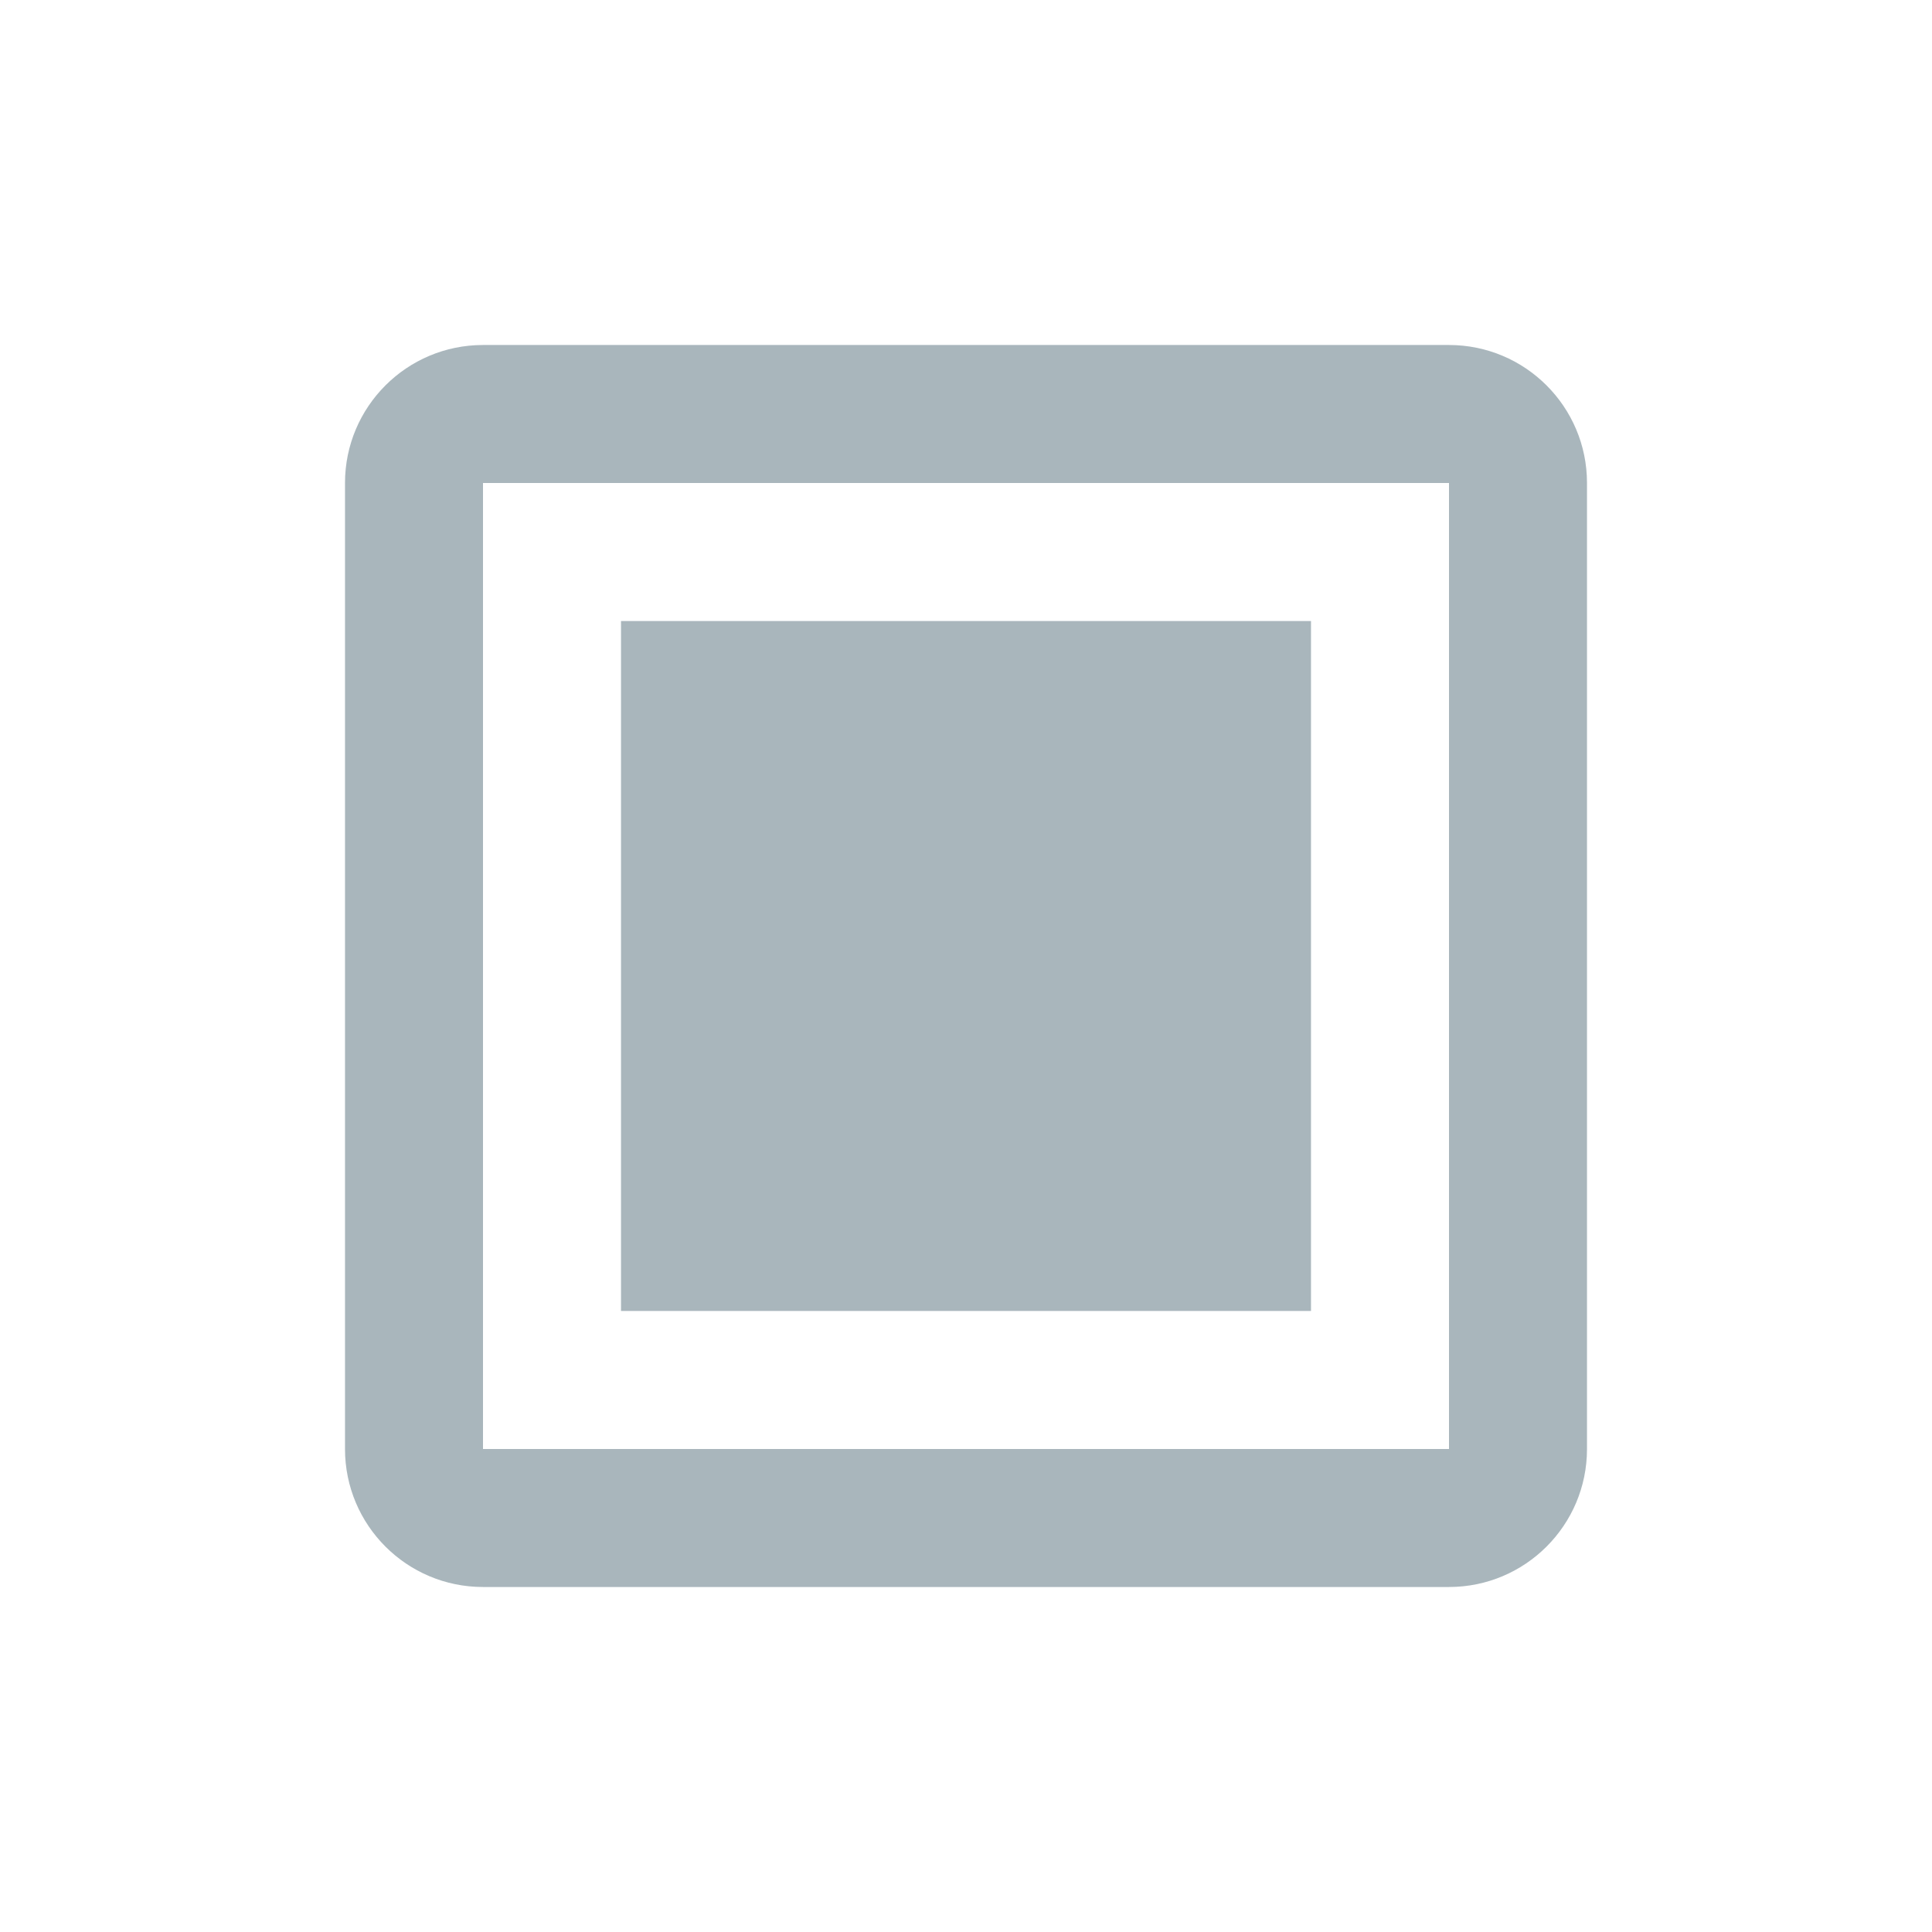
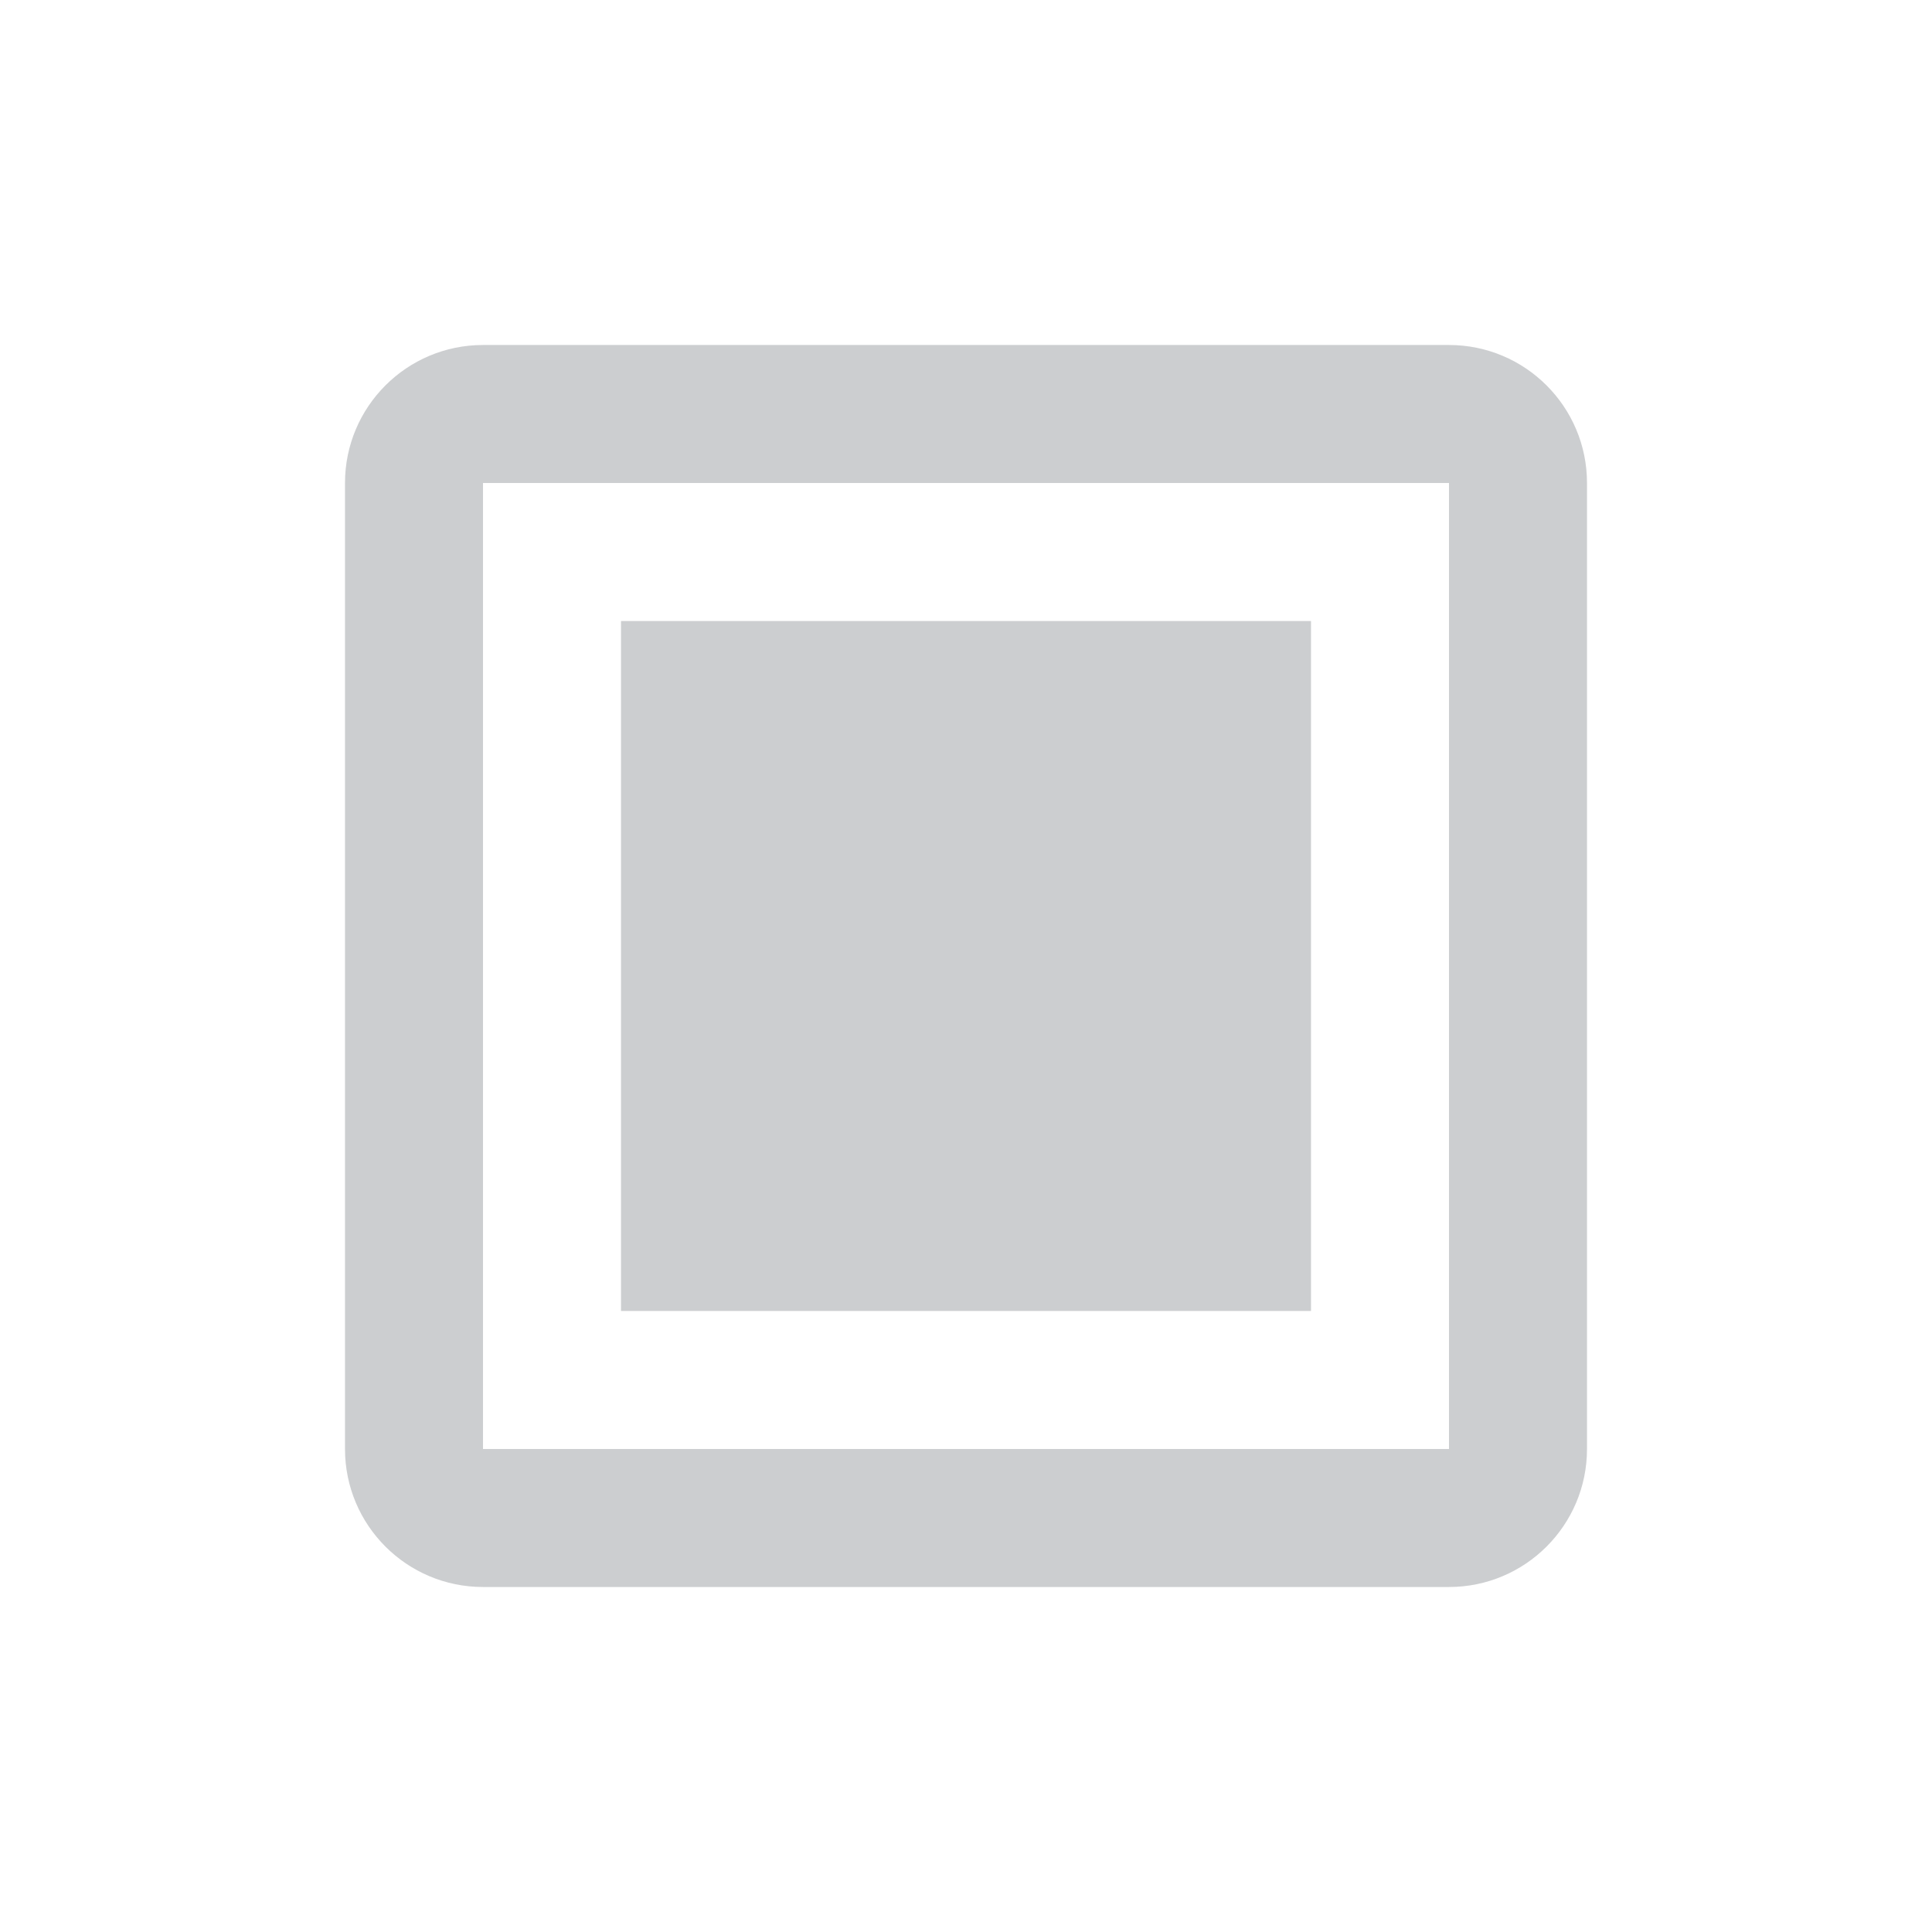
- <svg xmlns="http://www.w3.org/2000/svg" version="1.1" width="22px" height="22px" themed="true" opacity="0.5" viewBox="0 0 28 28" fill="#546E7A">
+ <svg xmlns="http://www.w3.org/2000/svg" version="1.1" width="22px" height="22px" themed="true" opacity="0.5" viewBox="0 0 28 28" fill="#9A9DA1">
  <path transform="translate(2 2)" d="M19,3H5A2,2 0 0,0 3,5V19A2,2 0 0,0 5,21H19A2,2 0 0,0 21,19V5A2,2 0 0,0 19,3M19,19H5V5H19V19M17,17H7V7H17V17Z" />
</svg>
